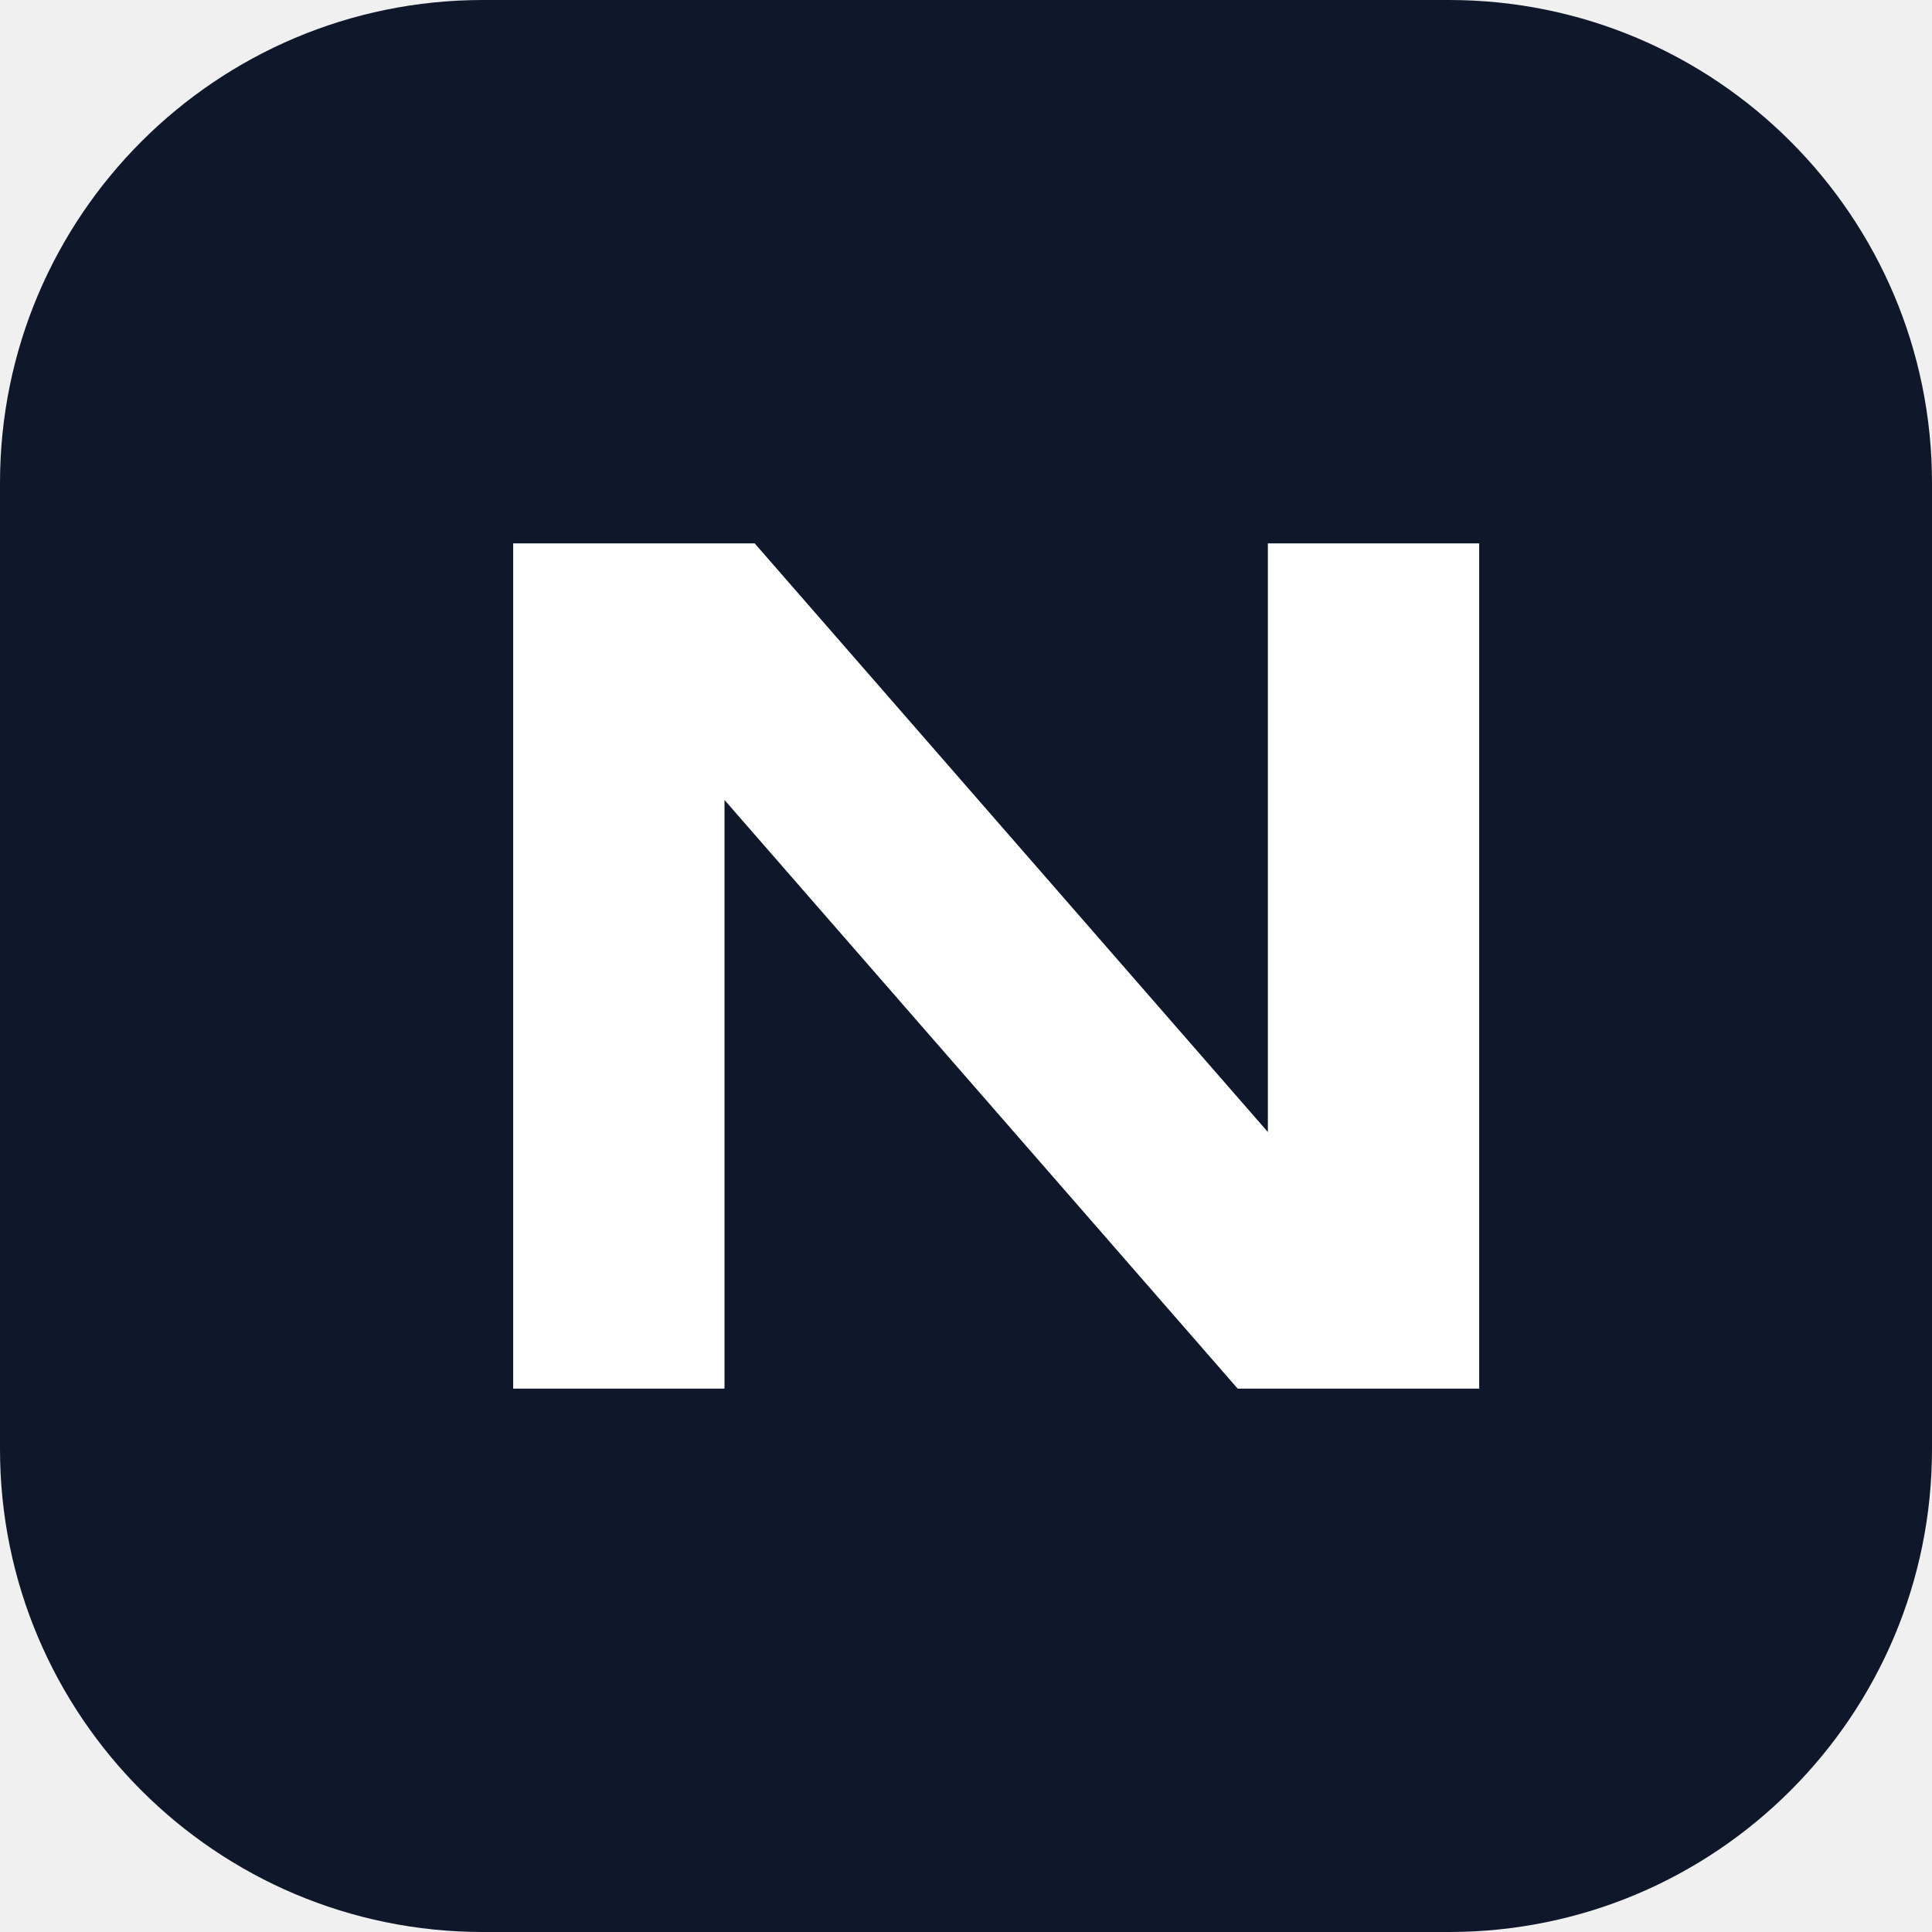
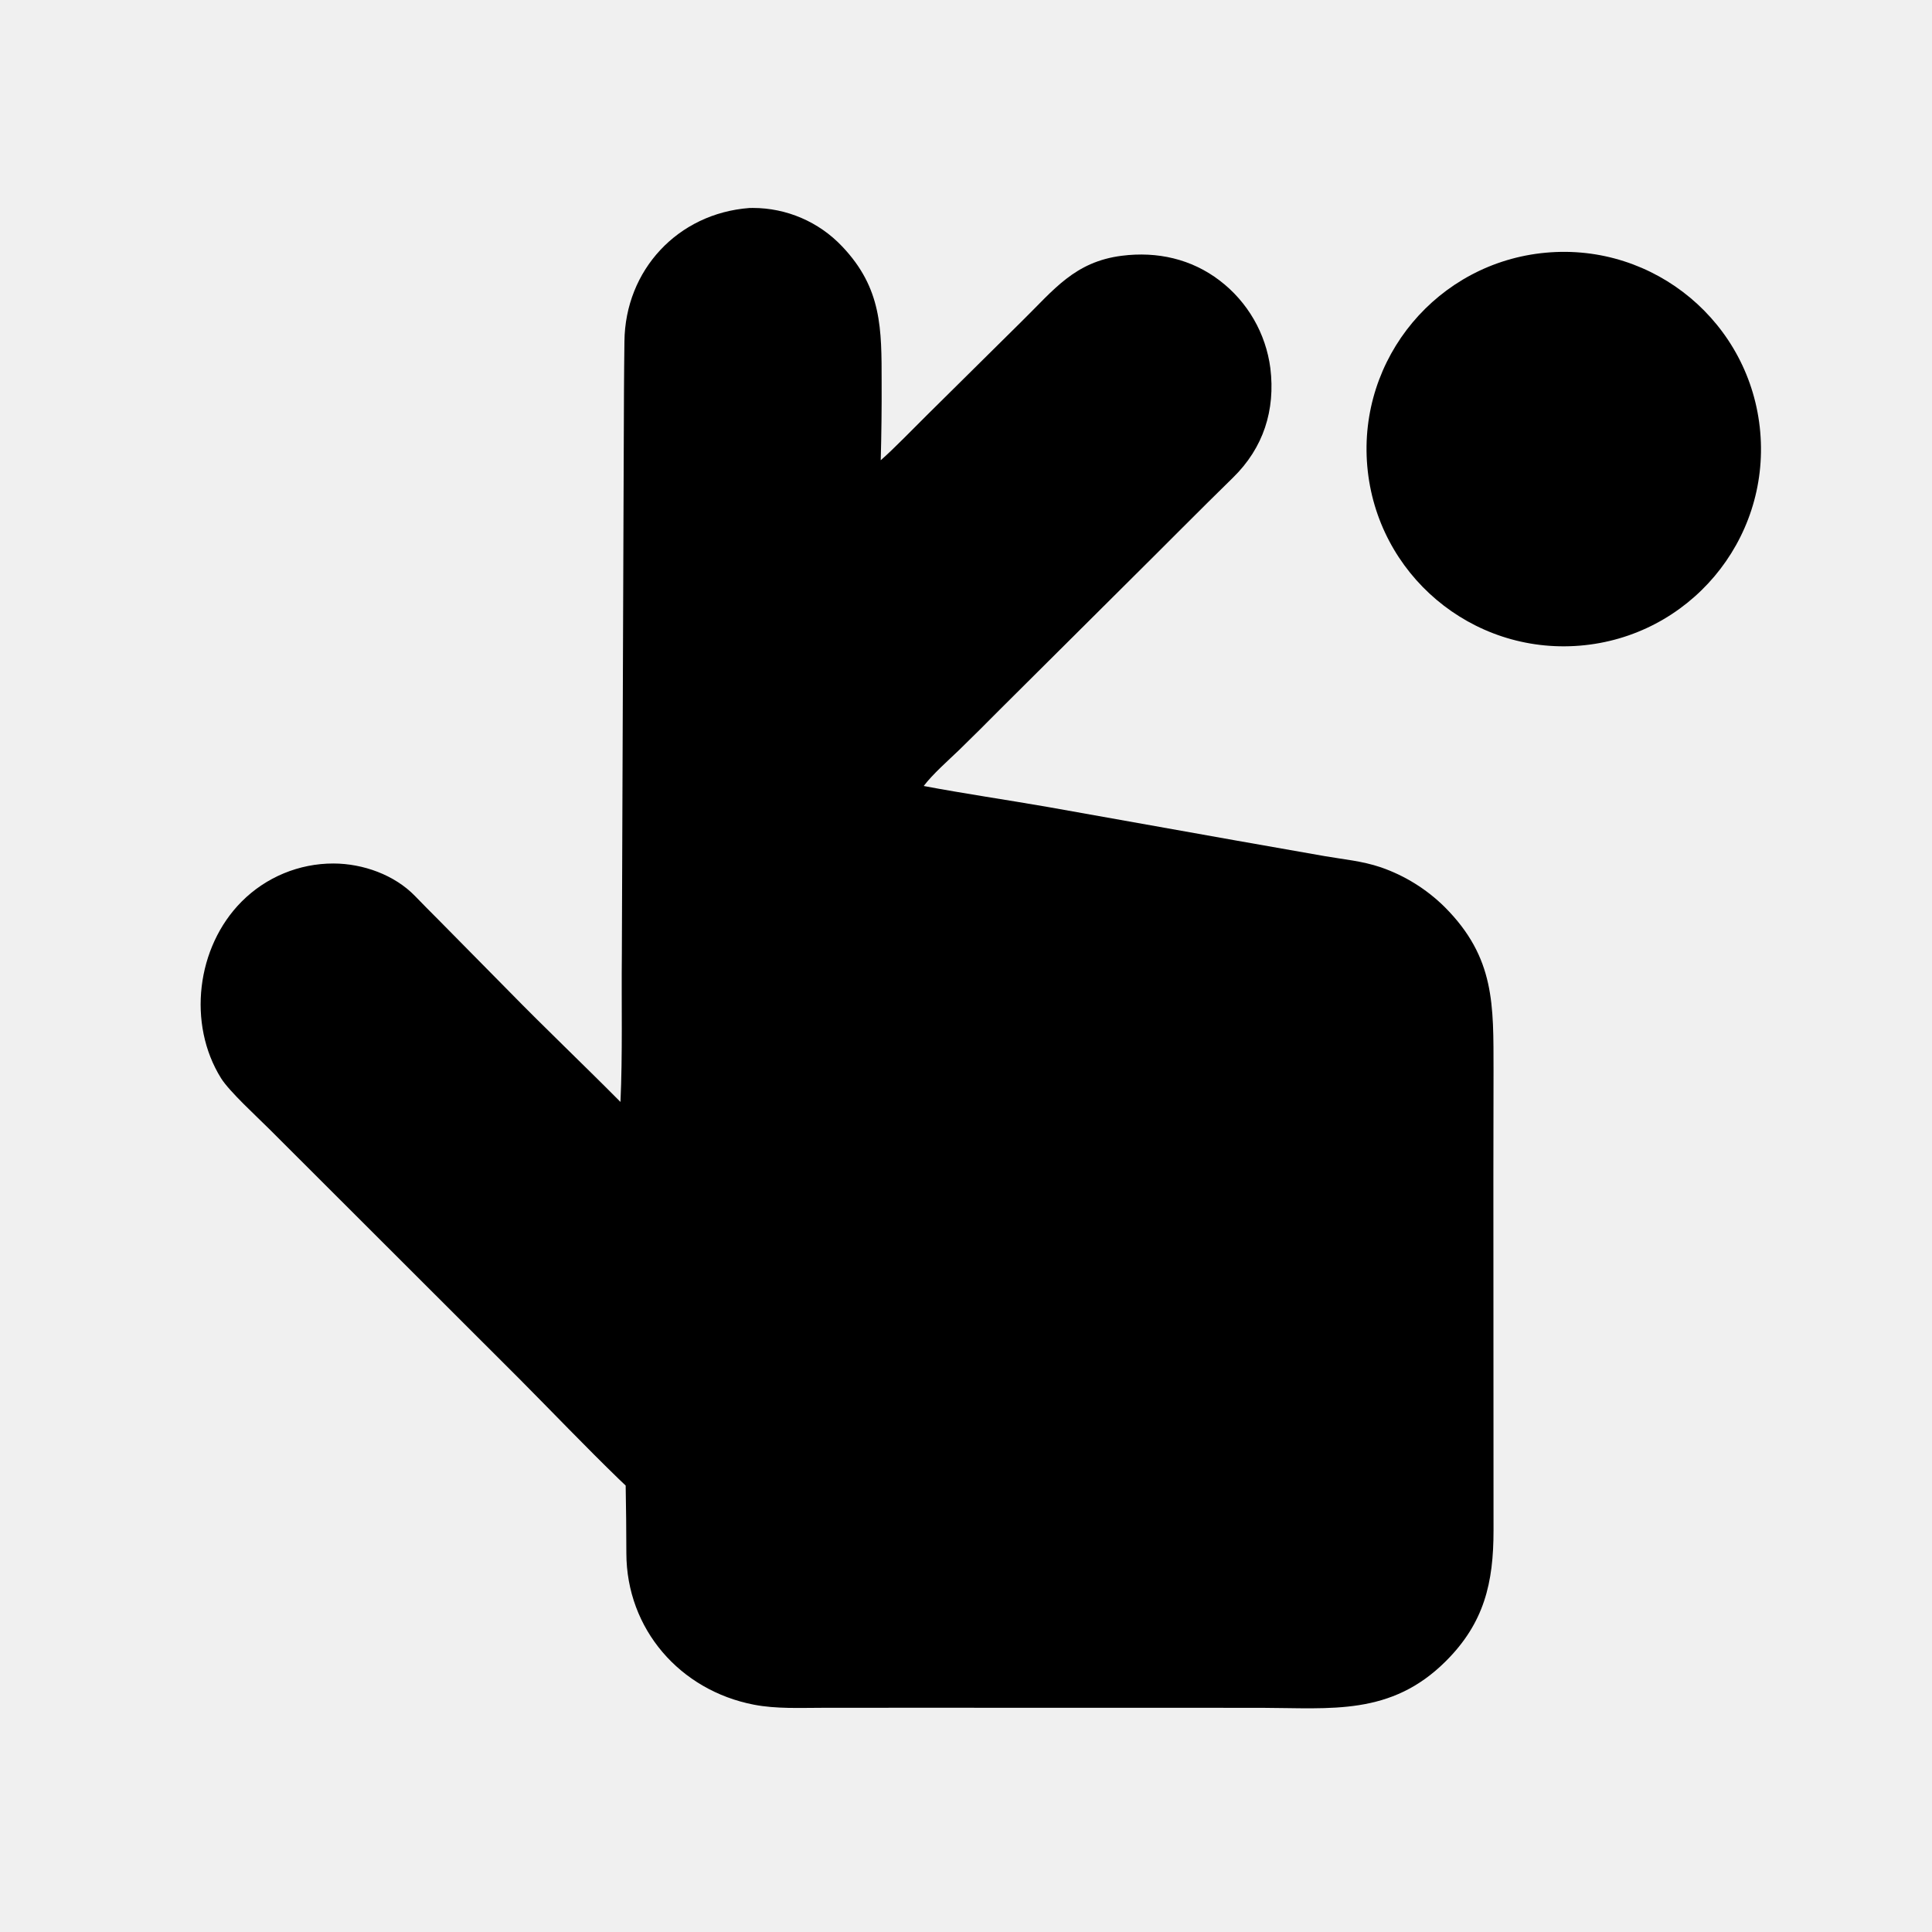
- <svg xmlns="http://www.w3.org/2000/svg" width="64" height="64" viewBox="0 0 64 64" fill="none">
-   <rect width="64" height="64" rx="16" fill="#0f172a" />
-   <path d="M17 46V18H25L42 37.5V18H49V46H41L24 26.5V46H17Z" fill="#ffffff" />
+ <svg xmlns="http://www.w3.org/2000/svg" viewBox="40 30 940 940">
+   <path fill="currentColor" d="M404.652 131.199C405.185 131.192 405.718 131.185 406.252 131.177C422.705 131.169 438.435 137.939 449.741 149.893C469.149 170.318 468.935 190.059 468.951 215.939C469.007 228.604 468.862 241.27 468.517 253.931C475.129 248.14 484.508 238.369 490.95 232.018L537.294 186.166C552.7 171.058 562.822 157.341 585.852 154.432C602.998 152.267 619.662 155.95 633.458 166.516C647.027 176.875 655.893 192.226 658.086 209.155C660.561 229.561 654.748 247.89 639.88 262.41C623.436 278.47 607.117 295.053 590.782 311.222L526.481 375.217C519.918 381.858 513.293 388.436 506.607 394.951C501.313 400.051 493.824 406.609 489.426 412.417C508.801 416.083 530.073 419.195 549.731 422.616L641.777 439.017L684.518 446.54C694.099 448.206 702.506 448.847 711.845 451.981C723.512 456.022 734.125 462.625 742.904 471.307C767.531 495.988 766.603 518.979 766.664 550.921L766.591 603.437L766.663 774.632C766.669 800.084 762.165 819.618 743.377 838.314C716.703 864.858 687.691 861.021 653.75 860.926L483.177 860.891L440.513 860.916C429.349 860.922 417.708 861.511 406.791 859.4C370.862 852.452 344.807 822.648 344.751 785.691C344.735 774.831 344.621 763.646 344.416 752.79C343.287 751.733 342.167 750.666 341.057 749.59C325.01 734.031 308.64 716.919 292.82 700.989L212.86 621.114L170.911 579.219C165.04 573.354 151.593 561.072 147.552 554.596C131.093 528.213 135.528 490.766 157.594 468.637C169.421 456.767 185.495 450.104 202.251 450.127C216.627 450.173 231.942 455.634 241.98 466.002C245.708 469.852 249.47 473.681 253.271 477.458L287.69 512.342C305.303 530.354 324.069 548.166 341.883 566.146C342.948 543.205 342.318 517.617 342.556 494.451L343.378 275.069L343.598 219.392C343.623 211.636 343.739 203.892 343.816 196.143C344.16 161.456 369.738 133.81 404.652 131.199Z" />
+   <path fill="currentColor" d="M792.086 152.946C845.037 148.097 891.835 187.232 896.432 240.206C901.03 293.179 861.674 339.791 808.679 344.138C756.038 348.455 709.805 309.419 705.238 256.799C700.672 204.179 739.488 157.762 792.086 152.946Z" />
</svg>
